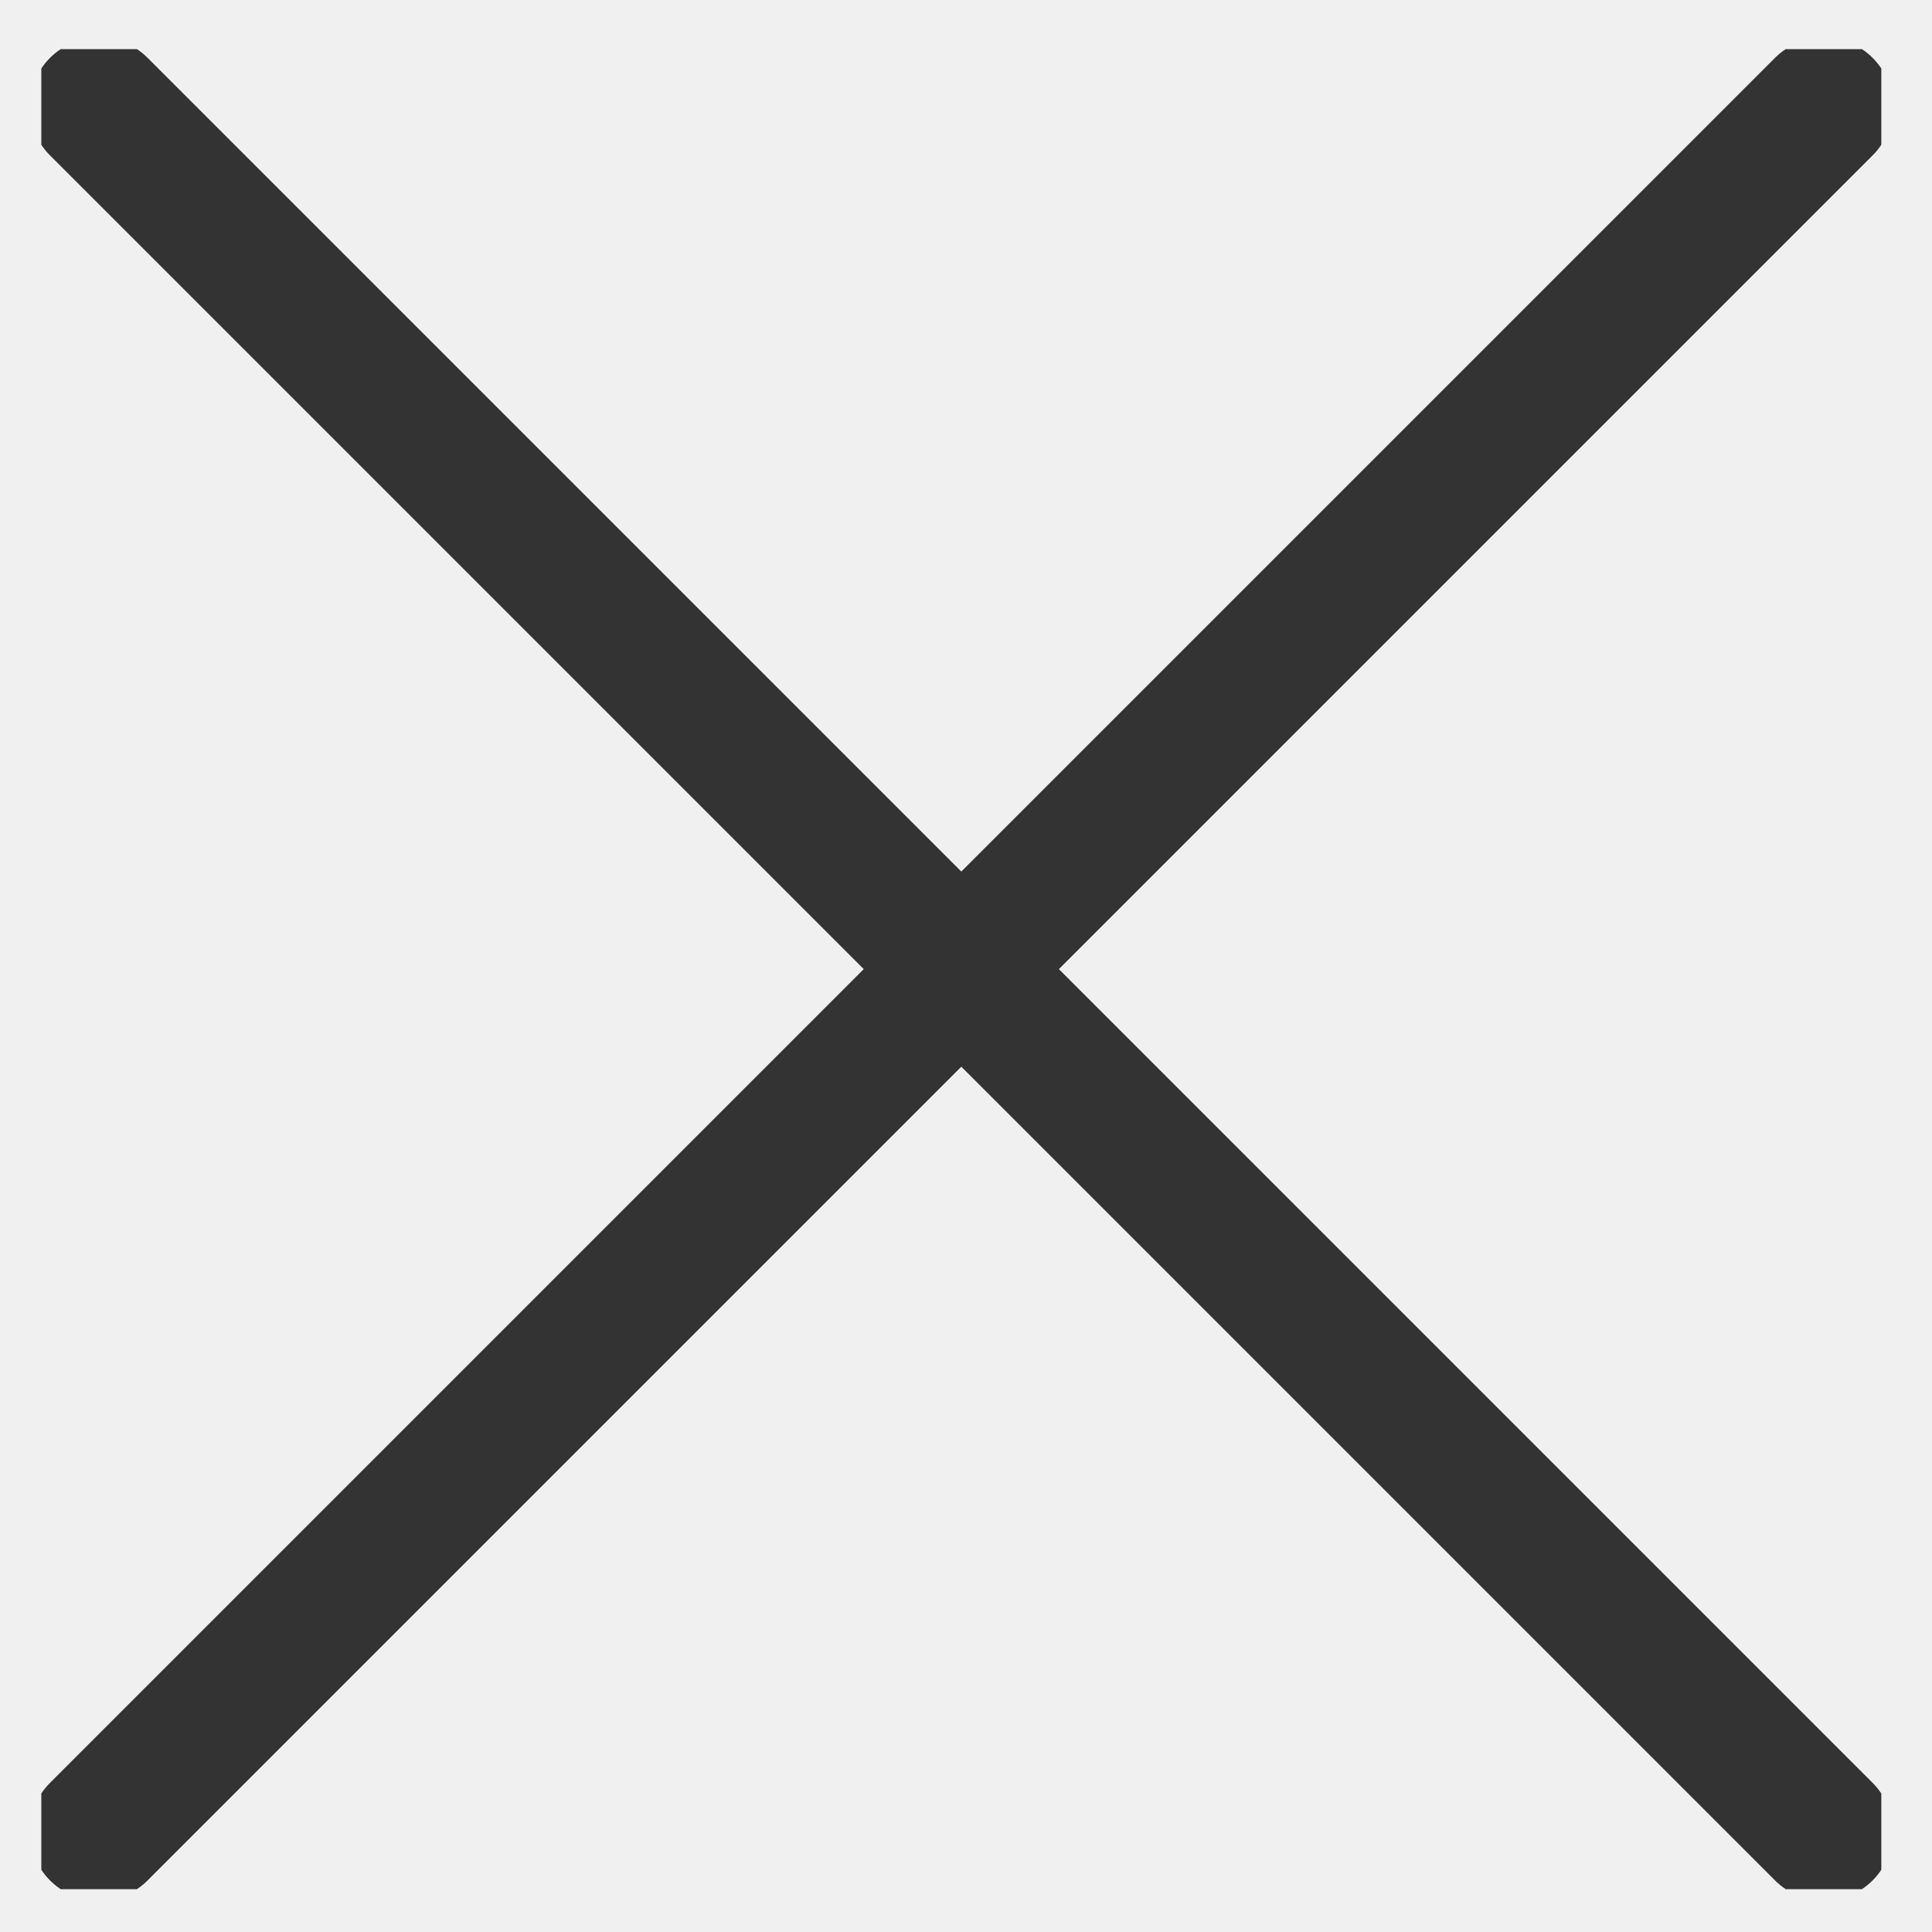
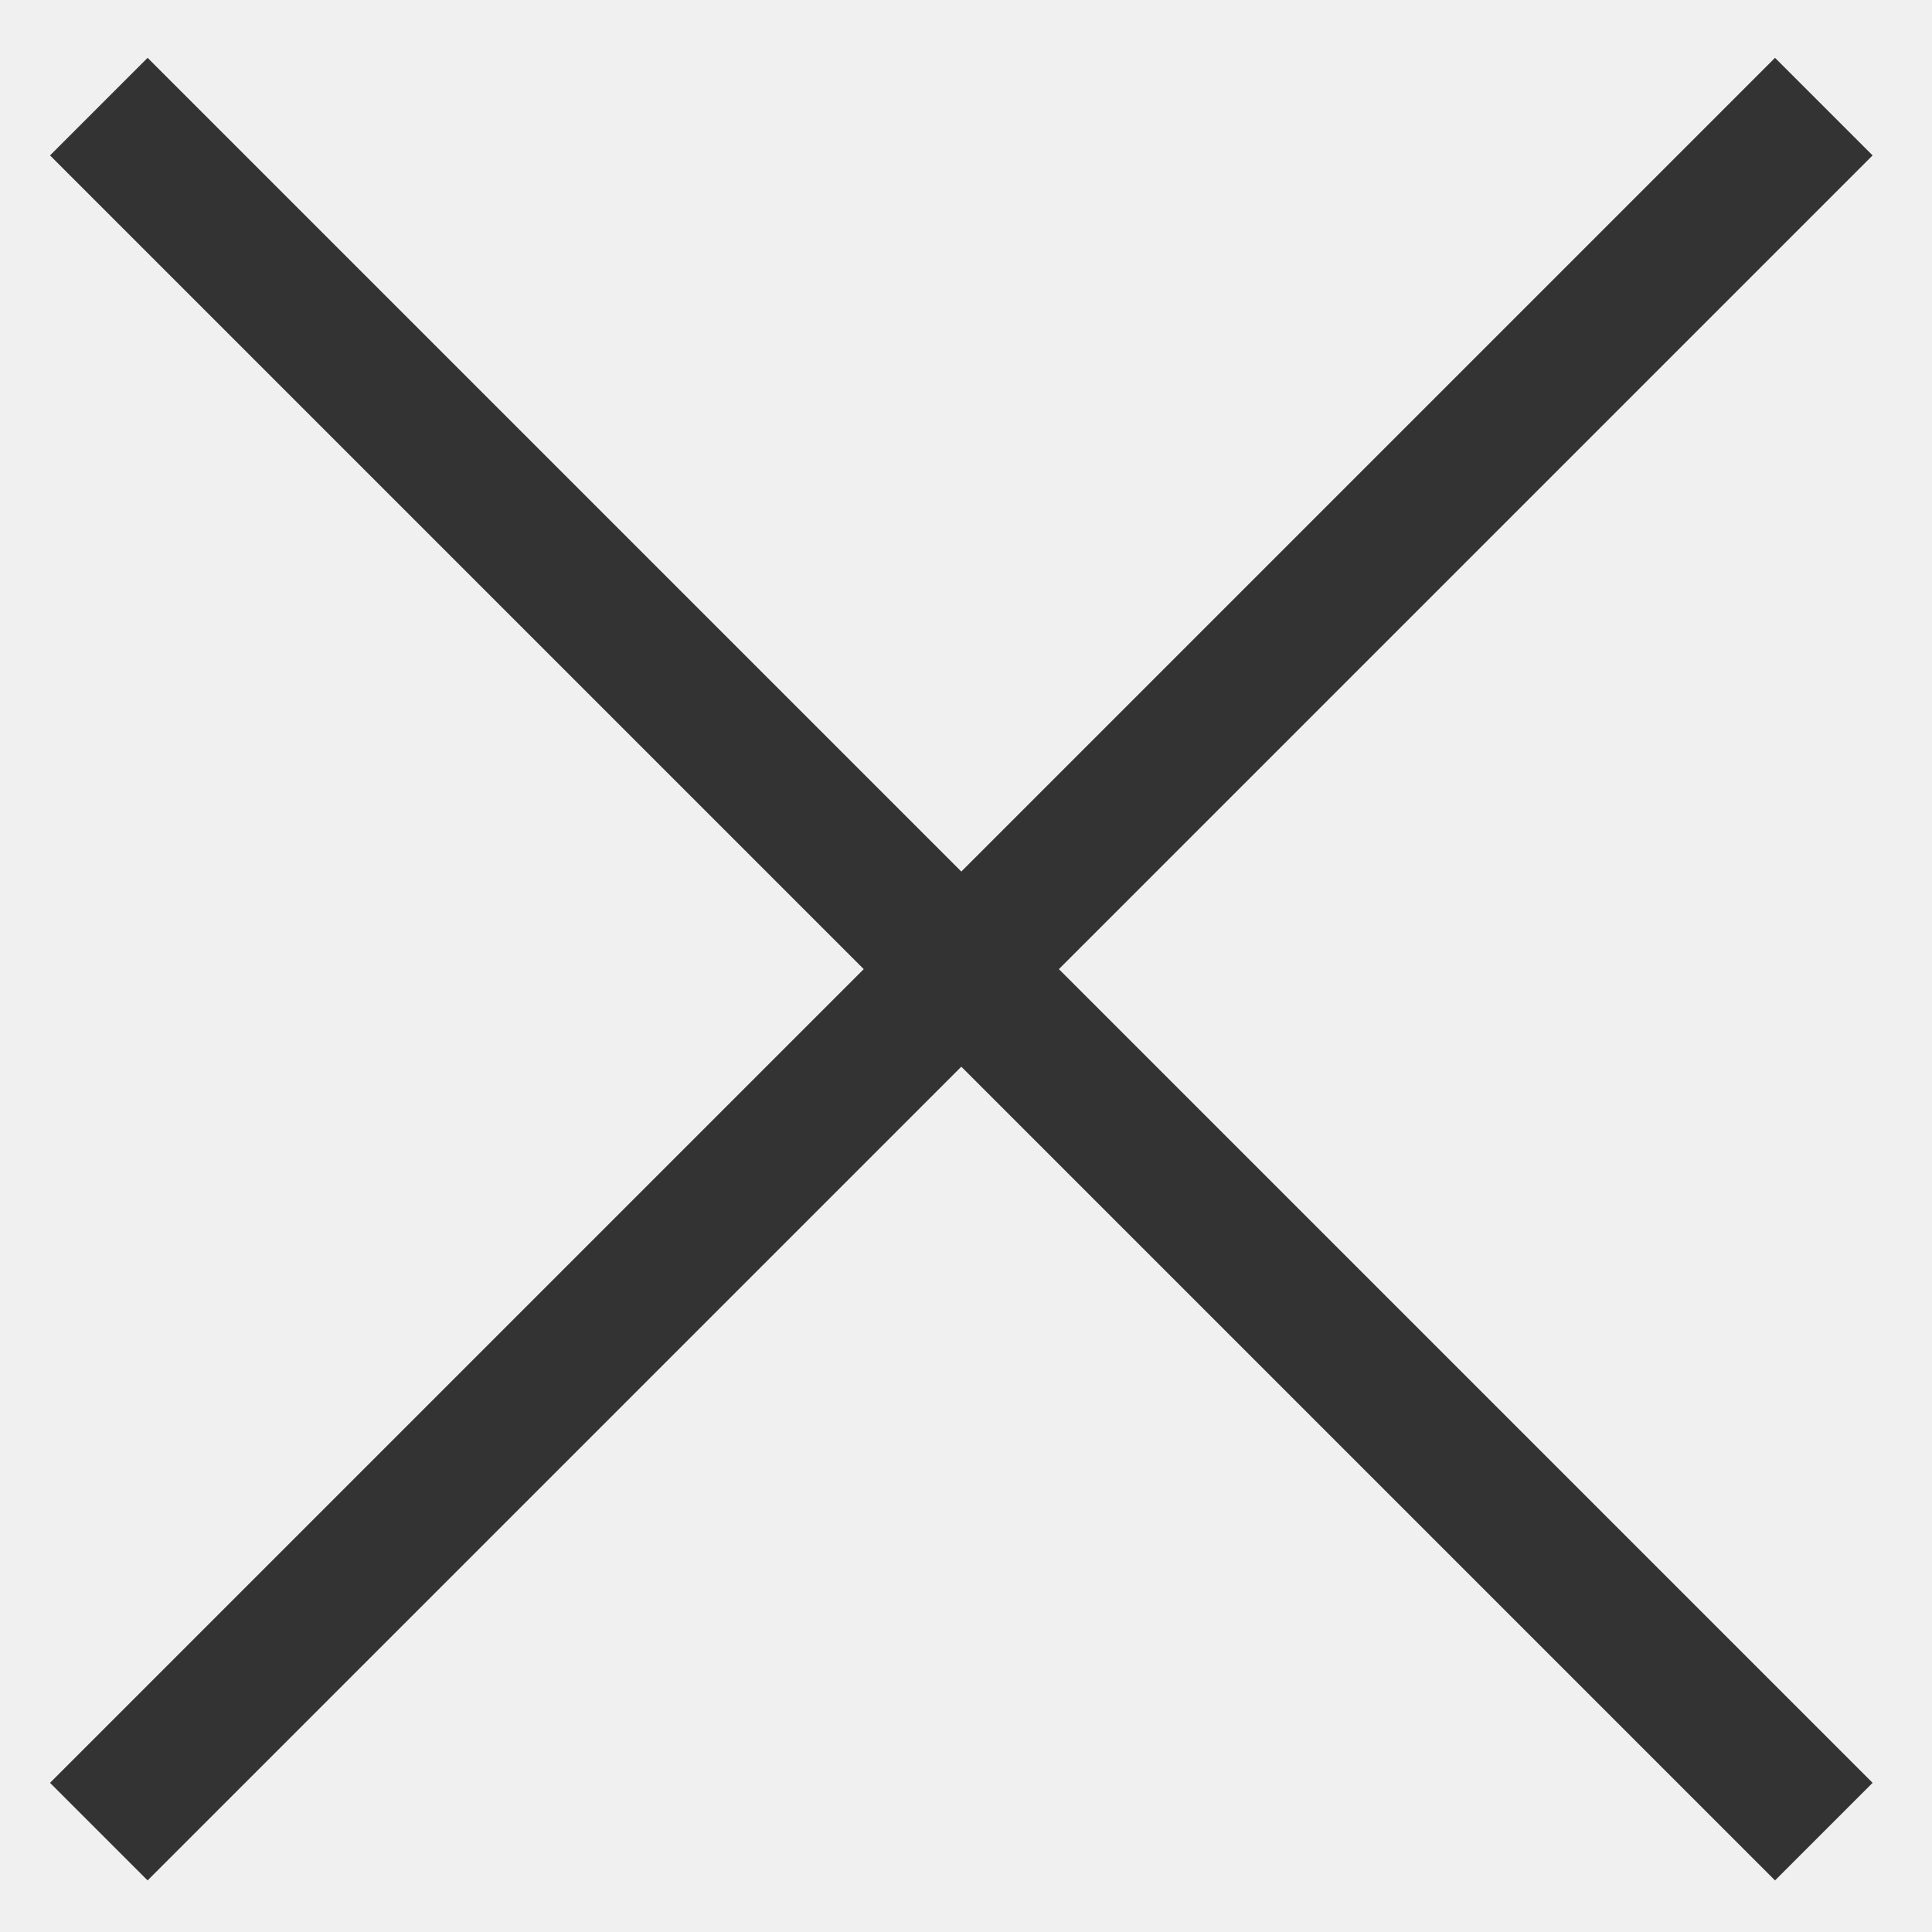
<svg xmlns="http://www.w3.org/2000/svg" width="21" height="21" viewBox="0 0 21 21" fill="none">
-   <g clip-path="url(#clip0_104_261)">
-     <path d="M1.074 19.909L19.824 1.159" stroke="#333333" stroke-width="1.5" stroke-linecap="round" stroke-linejoin="round" />
-     <path d="M19.824 19.909L1.074 1.159" stroke="#333333" stroke-width="1.5" stroke-linecap="round" stroke-linejoin="round" />
+   <g clipPath="url(#clip0_104_261)">
+     <path d="M1.074 19.909L19.824 1.159" stroke="#333333" stroke-width="1.5" strokeLinecap="round" strokeLinejoin="round" />
+     <path d="M19.824 19.909L1.074 1.159" stroke="#333333" stroke-width="1.5" strokeLinecap="round" strokeLinejoin="round" />
  </g>
  <defs>
    <clipPath id="clip0_104_261">
      <rect width="20" height="20" fill="white" transform="translate(0.449097 0.534485)" />
    </clipPath>
  </defs>
</svg>
